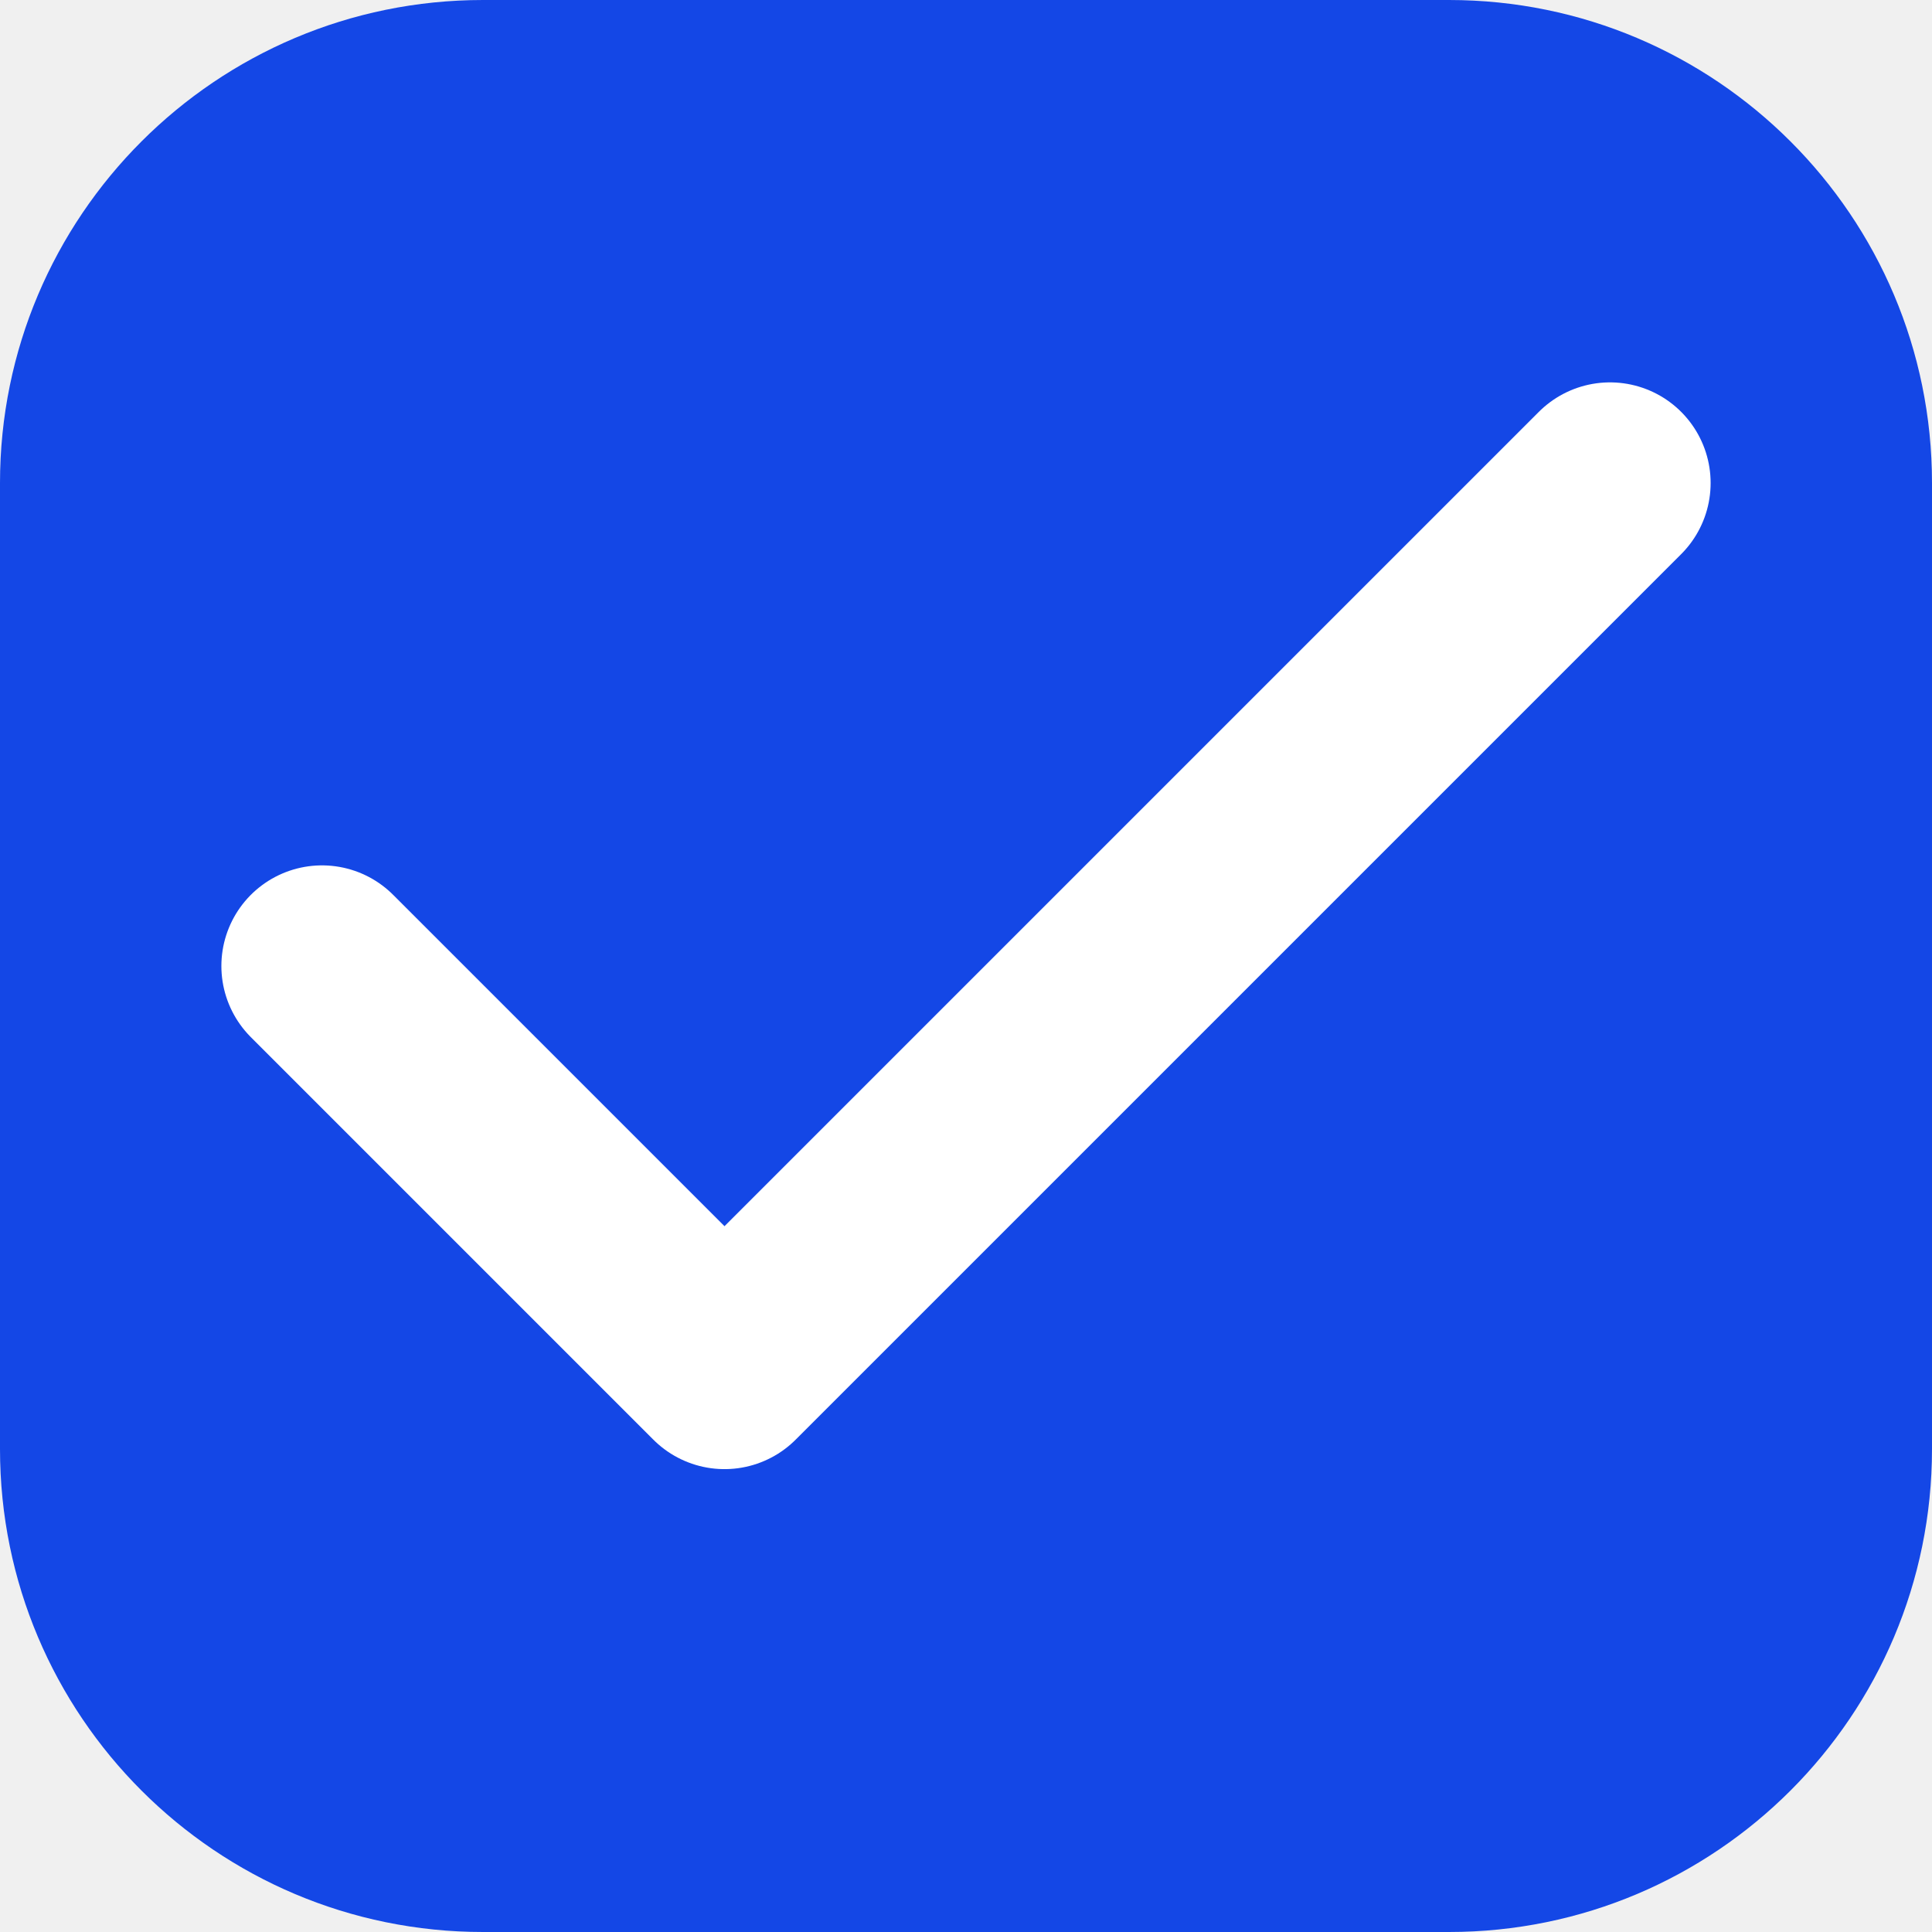
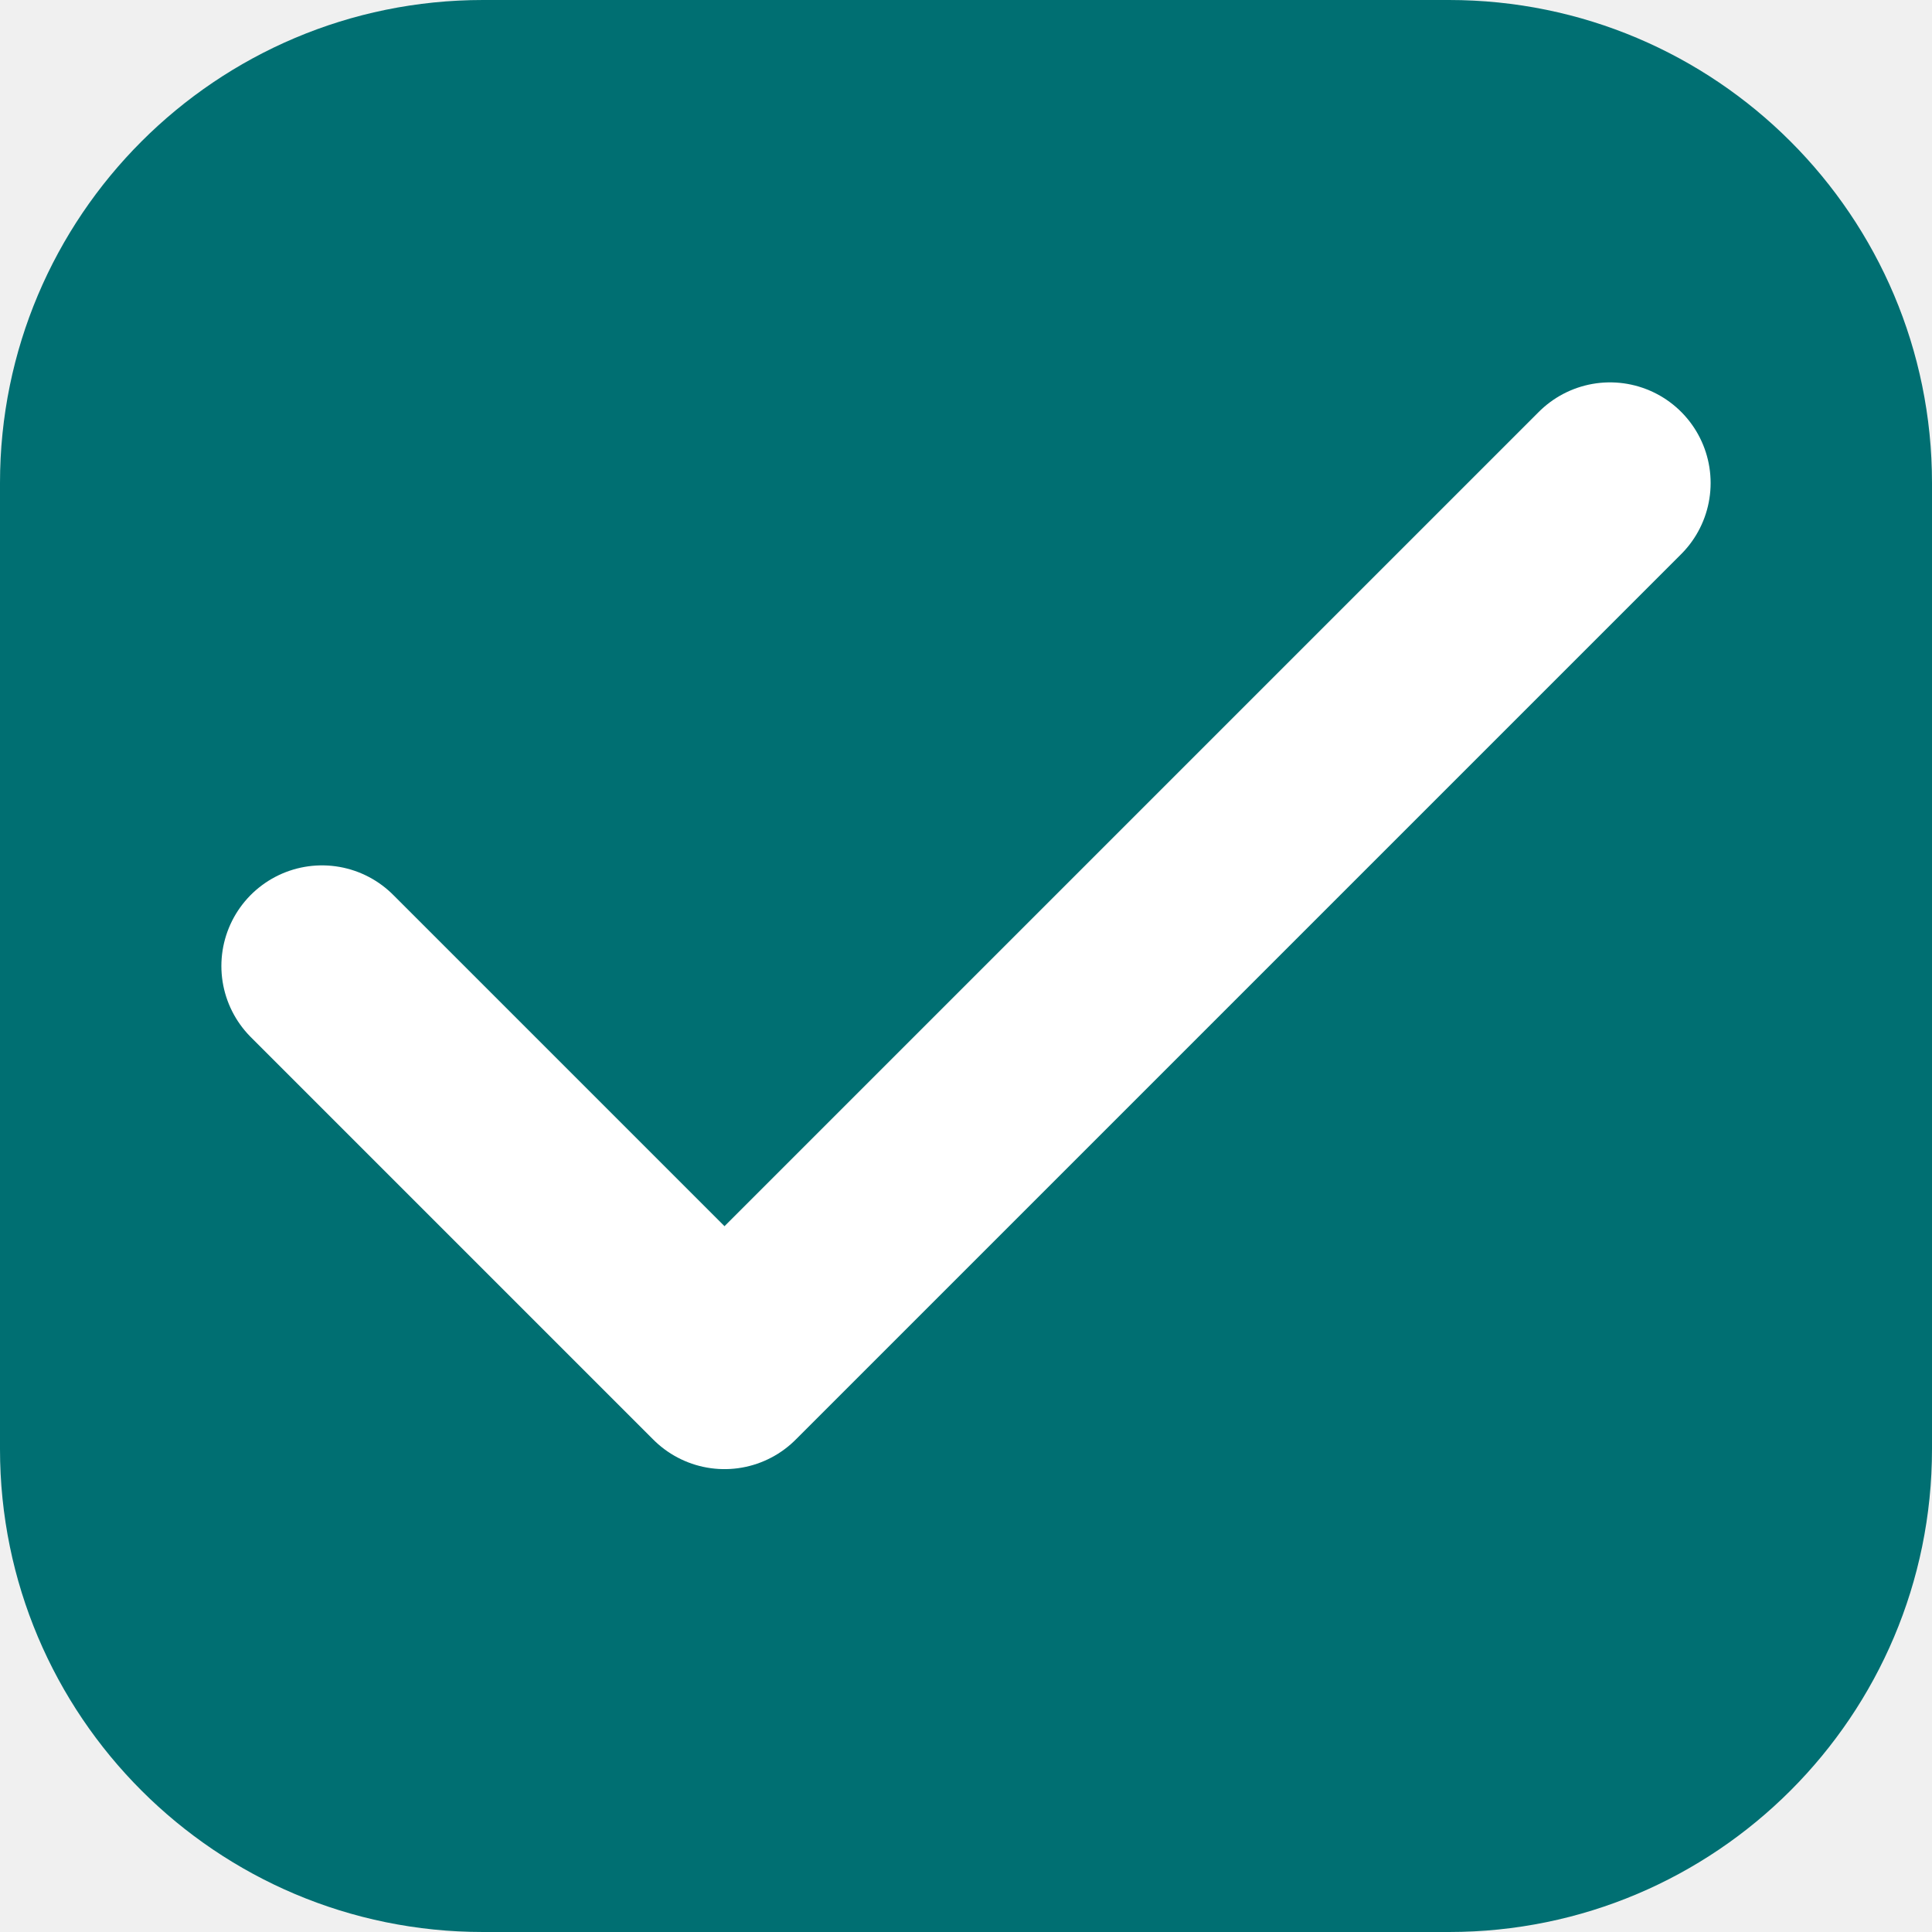
<svg xmlns="http://www.w3.org/2000/svg" viewBox="0 0 24 24">
-   <rect width="24" height="24" rx="6" fill="#1447e6" />
+   <rect width="24" height="24" rx="6" fill="#006f72" />
  <path d="M20 6 9 17l-5-5" fill="none" stroke="#ffffff" stroke-width="2.5" stroke-linecap="round" stroke-linejoin="round" />
</svg>
